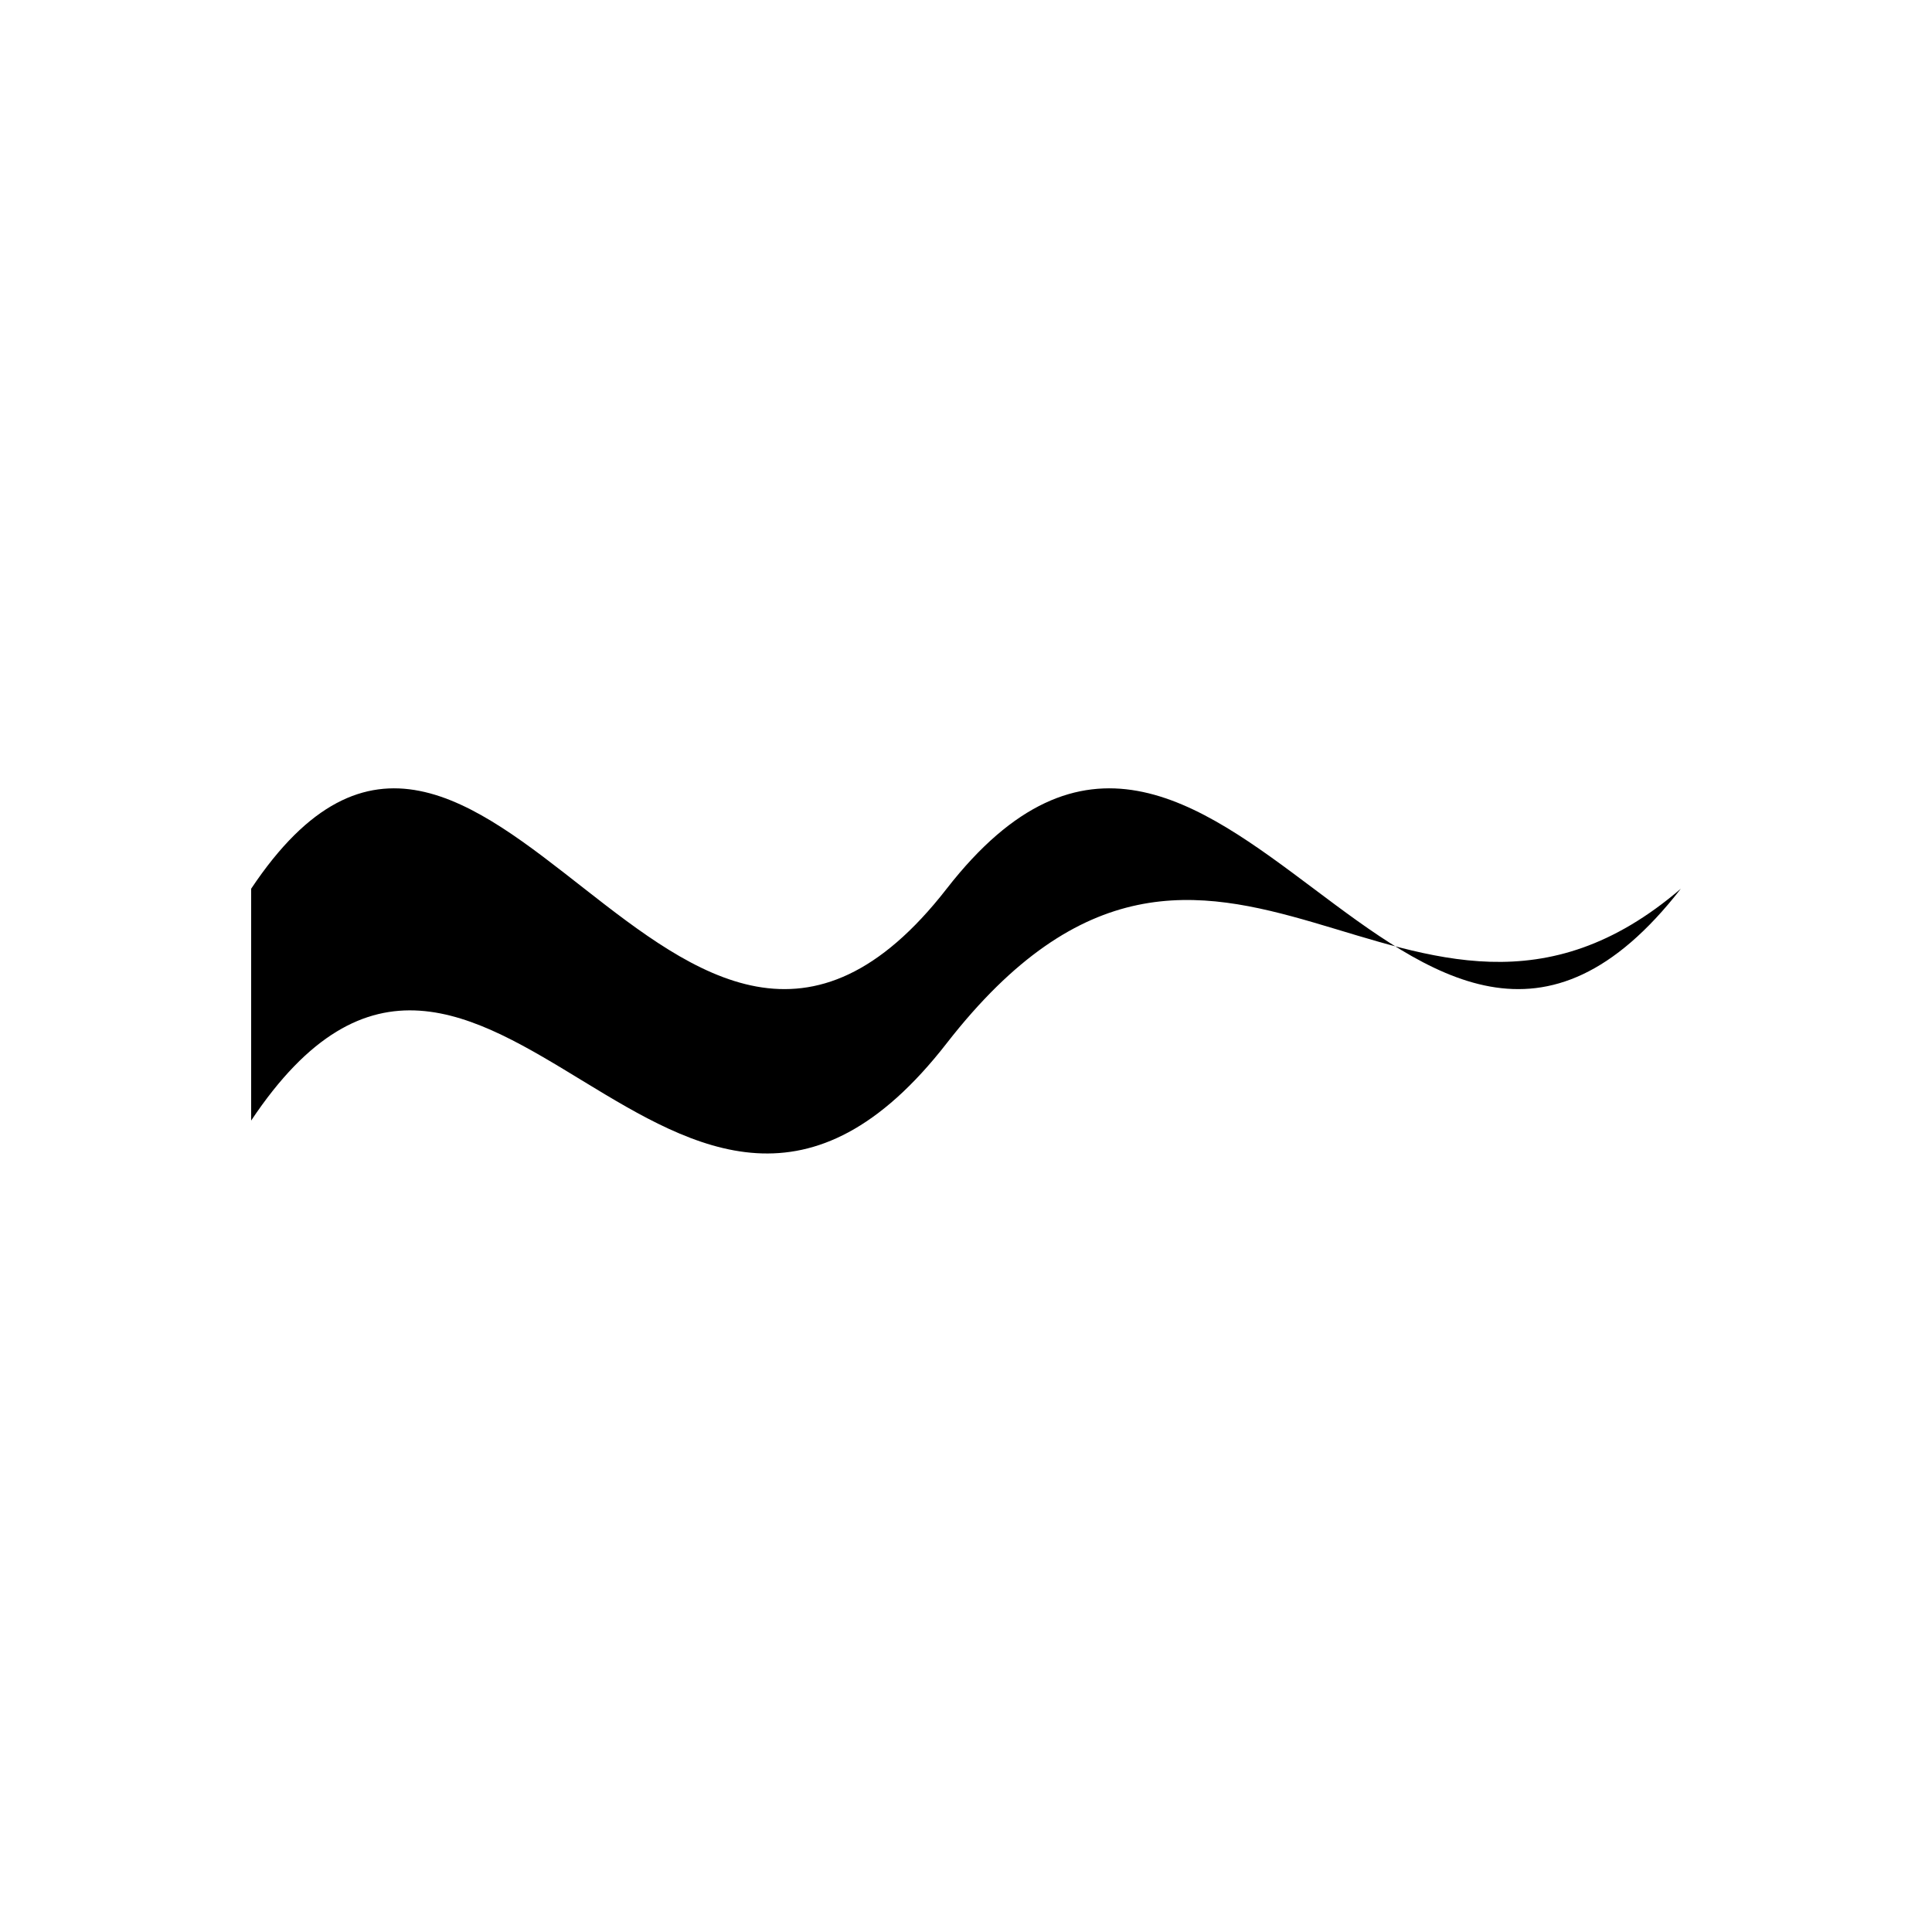
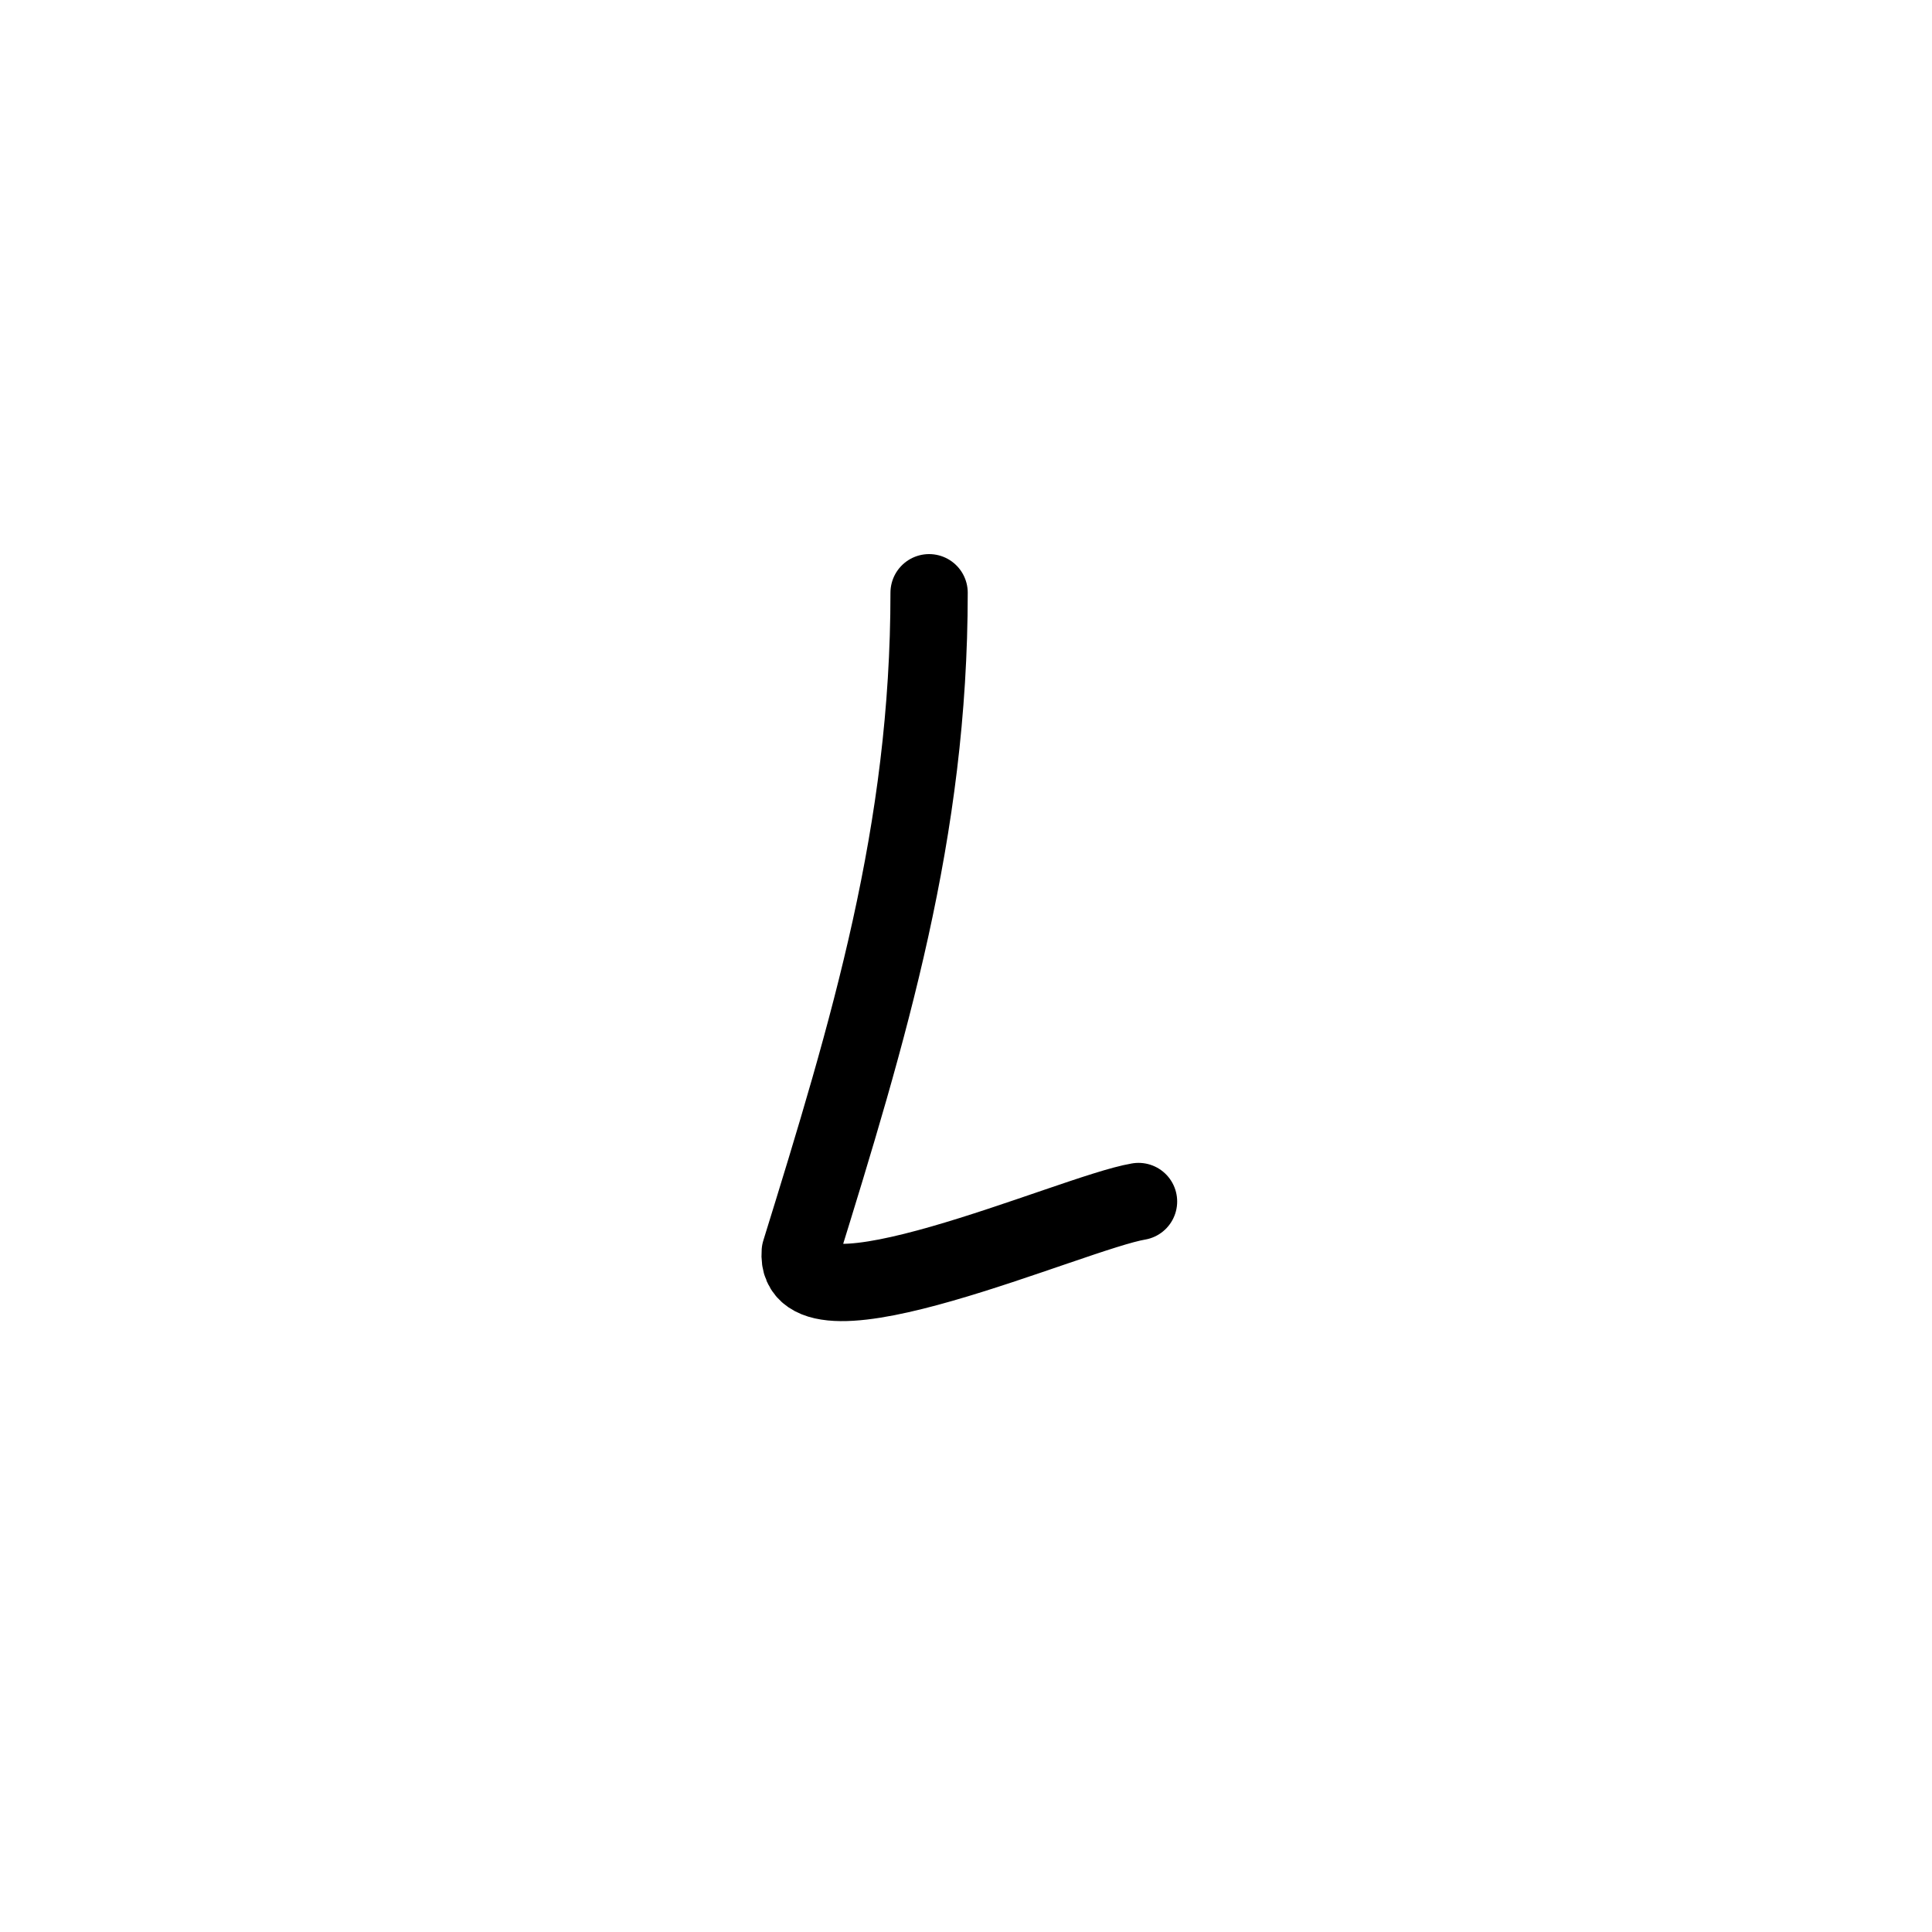
<svg xmlns="http://www.w3.org/2000/svg" width="100" height="100" viewBox="0 0 100 100">
  <style>
:root {
  --green: #024E04;
  --blue: #192443;
  --gold: #B47C16;
  --red: #3F0404;
}
</style>
-   <g class="layer-mouth-wiggle">
-     <g class="layer-path">
-       <path d="M 13 46 C 25 28 35 64 49 46 C 63 28 73 64 87 46 C 73 58 63 36 49 54 C 35 72 25 40 13 58 C 13 58 13 46 13 46 Z" fill="#000000" stroke-linejoin="round" />
-     </g>
+   <g class="layer-path">
+     <path d="M 48.09 30.68 C 48.09 43.04 44.99 53.28 41.42 64.8 C 41.07 69.32 55.49 62.77 58.93 62.19" fill="none" stroke="#000000" stroke-width="4" stroke-linecap="round" stroke-linejoin="round" />
  </g>
</svg>
